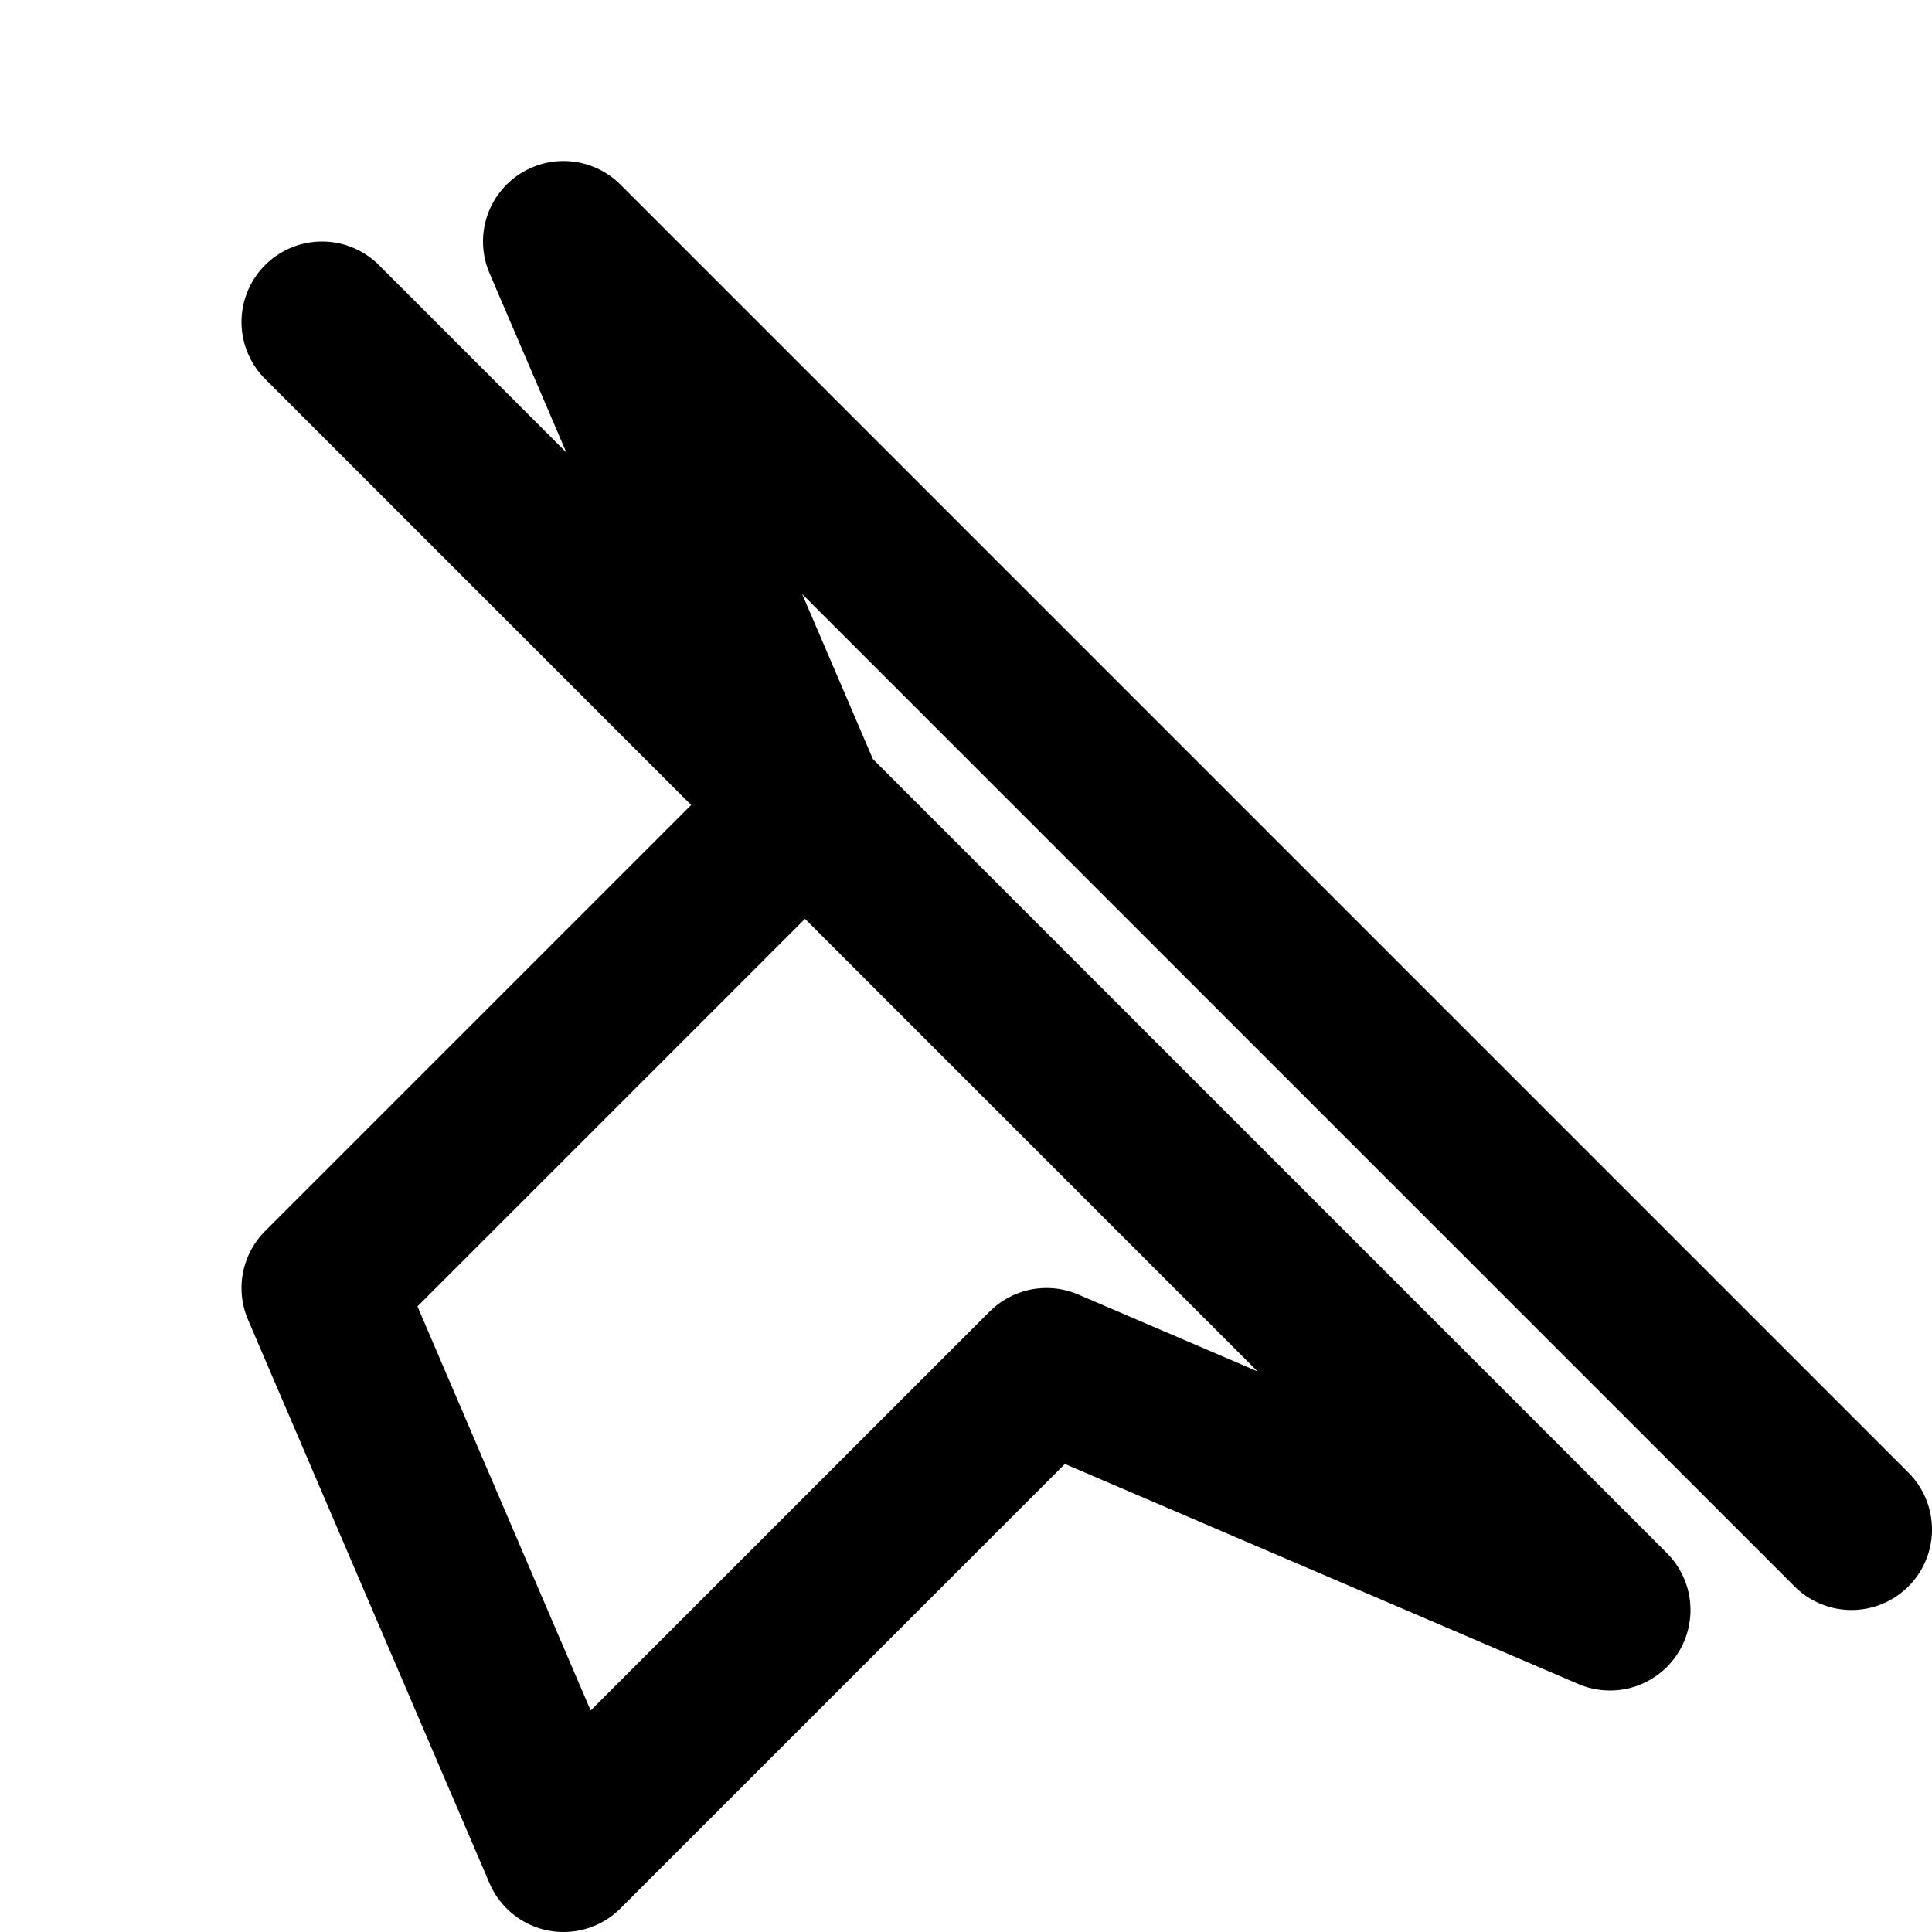
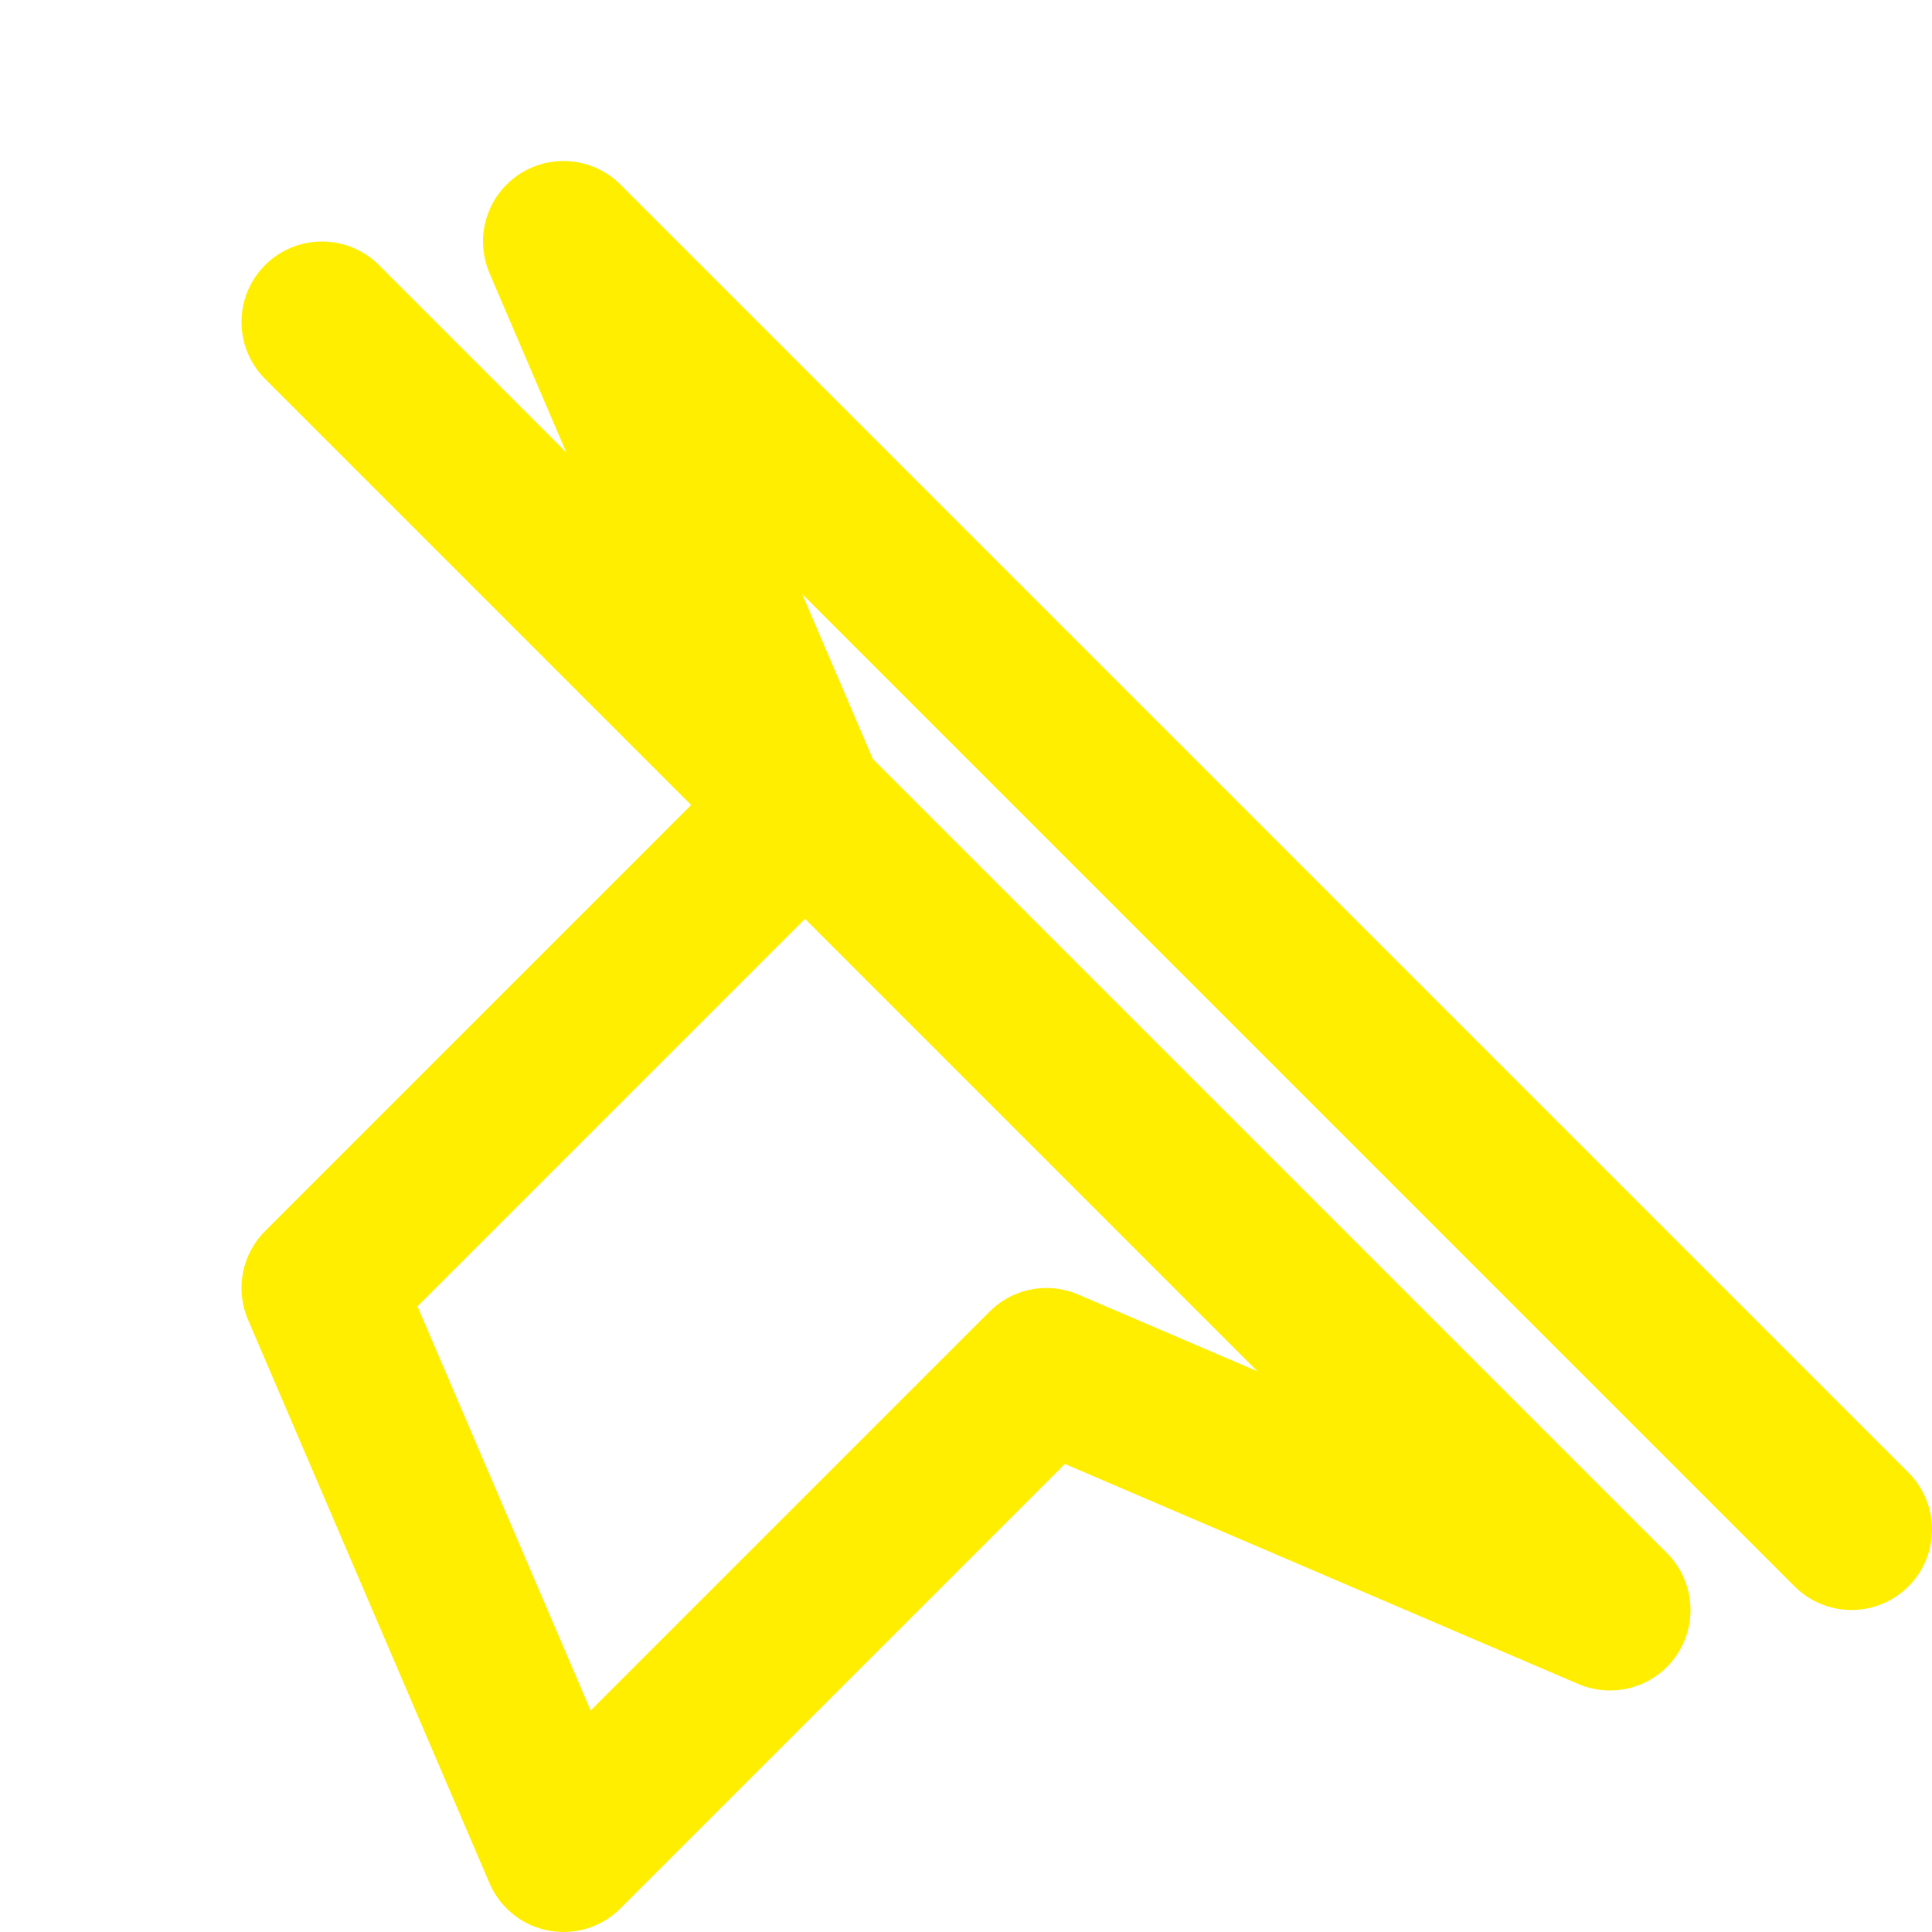
<svg xmlns="http://www.w3.org/2000/svg" width="24" height="24" viewBox="0 0 24 24" fill="none">
-   <path d="M4 4l16 16-7-3-6 6-3-7 6-6-3-7 16 16" stroke="#000000ff" stroke-width="2" stroke-linecap="round" stroke-linejoin="round" />
+   <path d="M4 4l16 16-7-3-6 6-3-7 6-6-3-7 16 16" stroke="#ffee00ff" stroke-width="2" stroke-linecap="round" stroke-linejoin="round" />
</svg>
